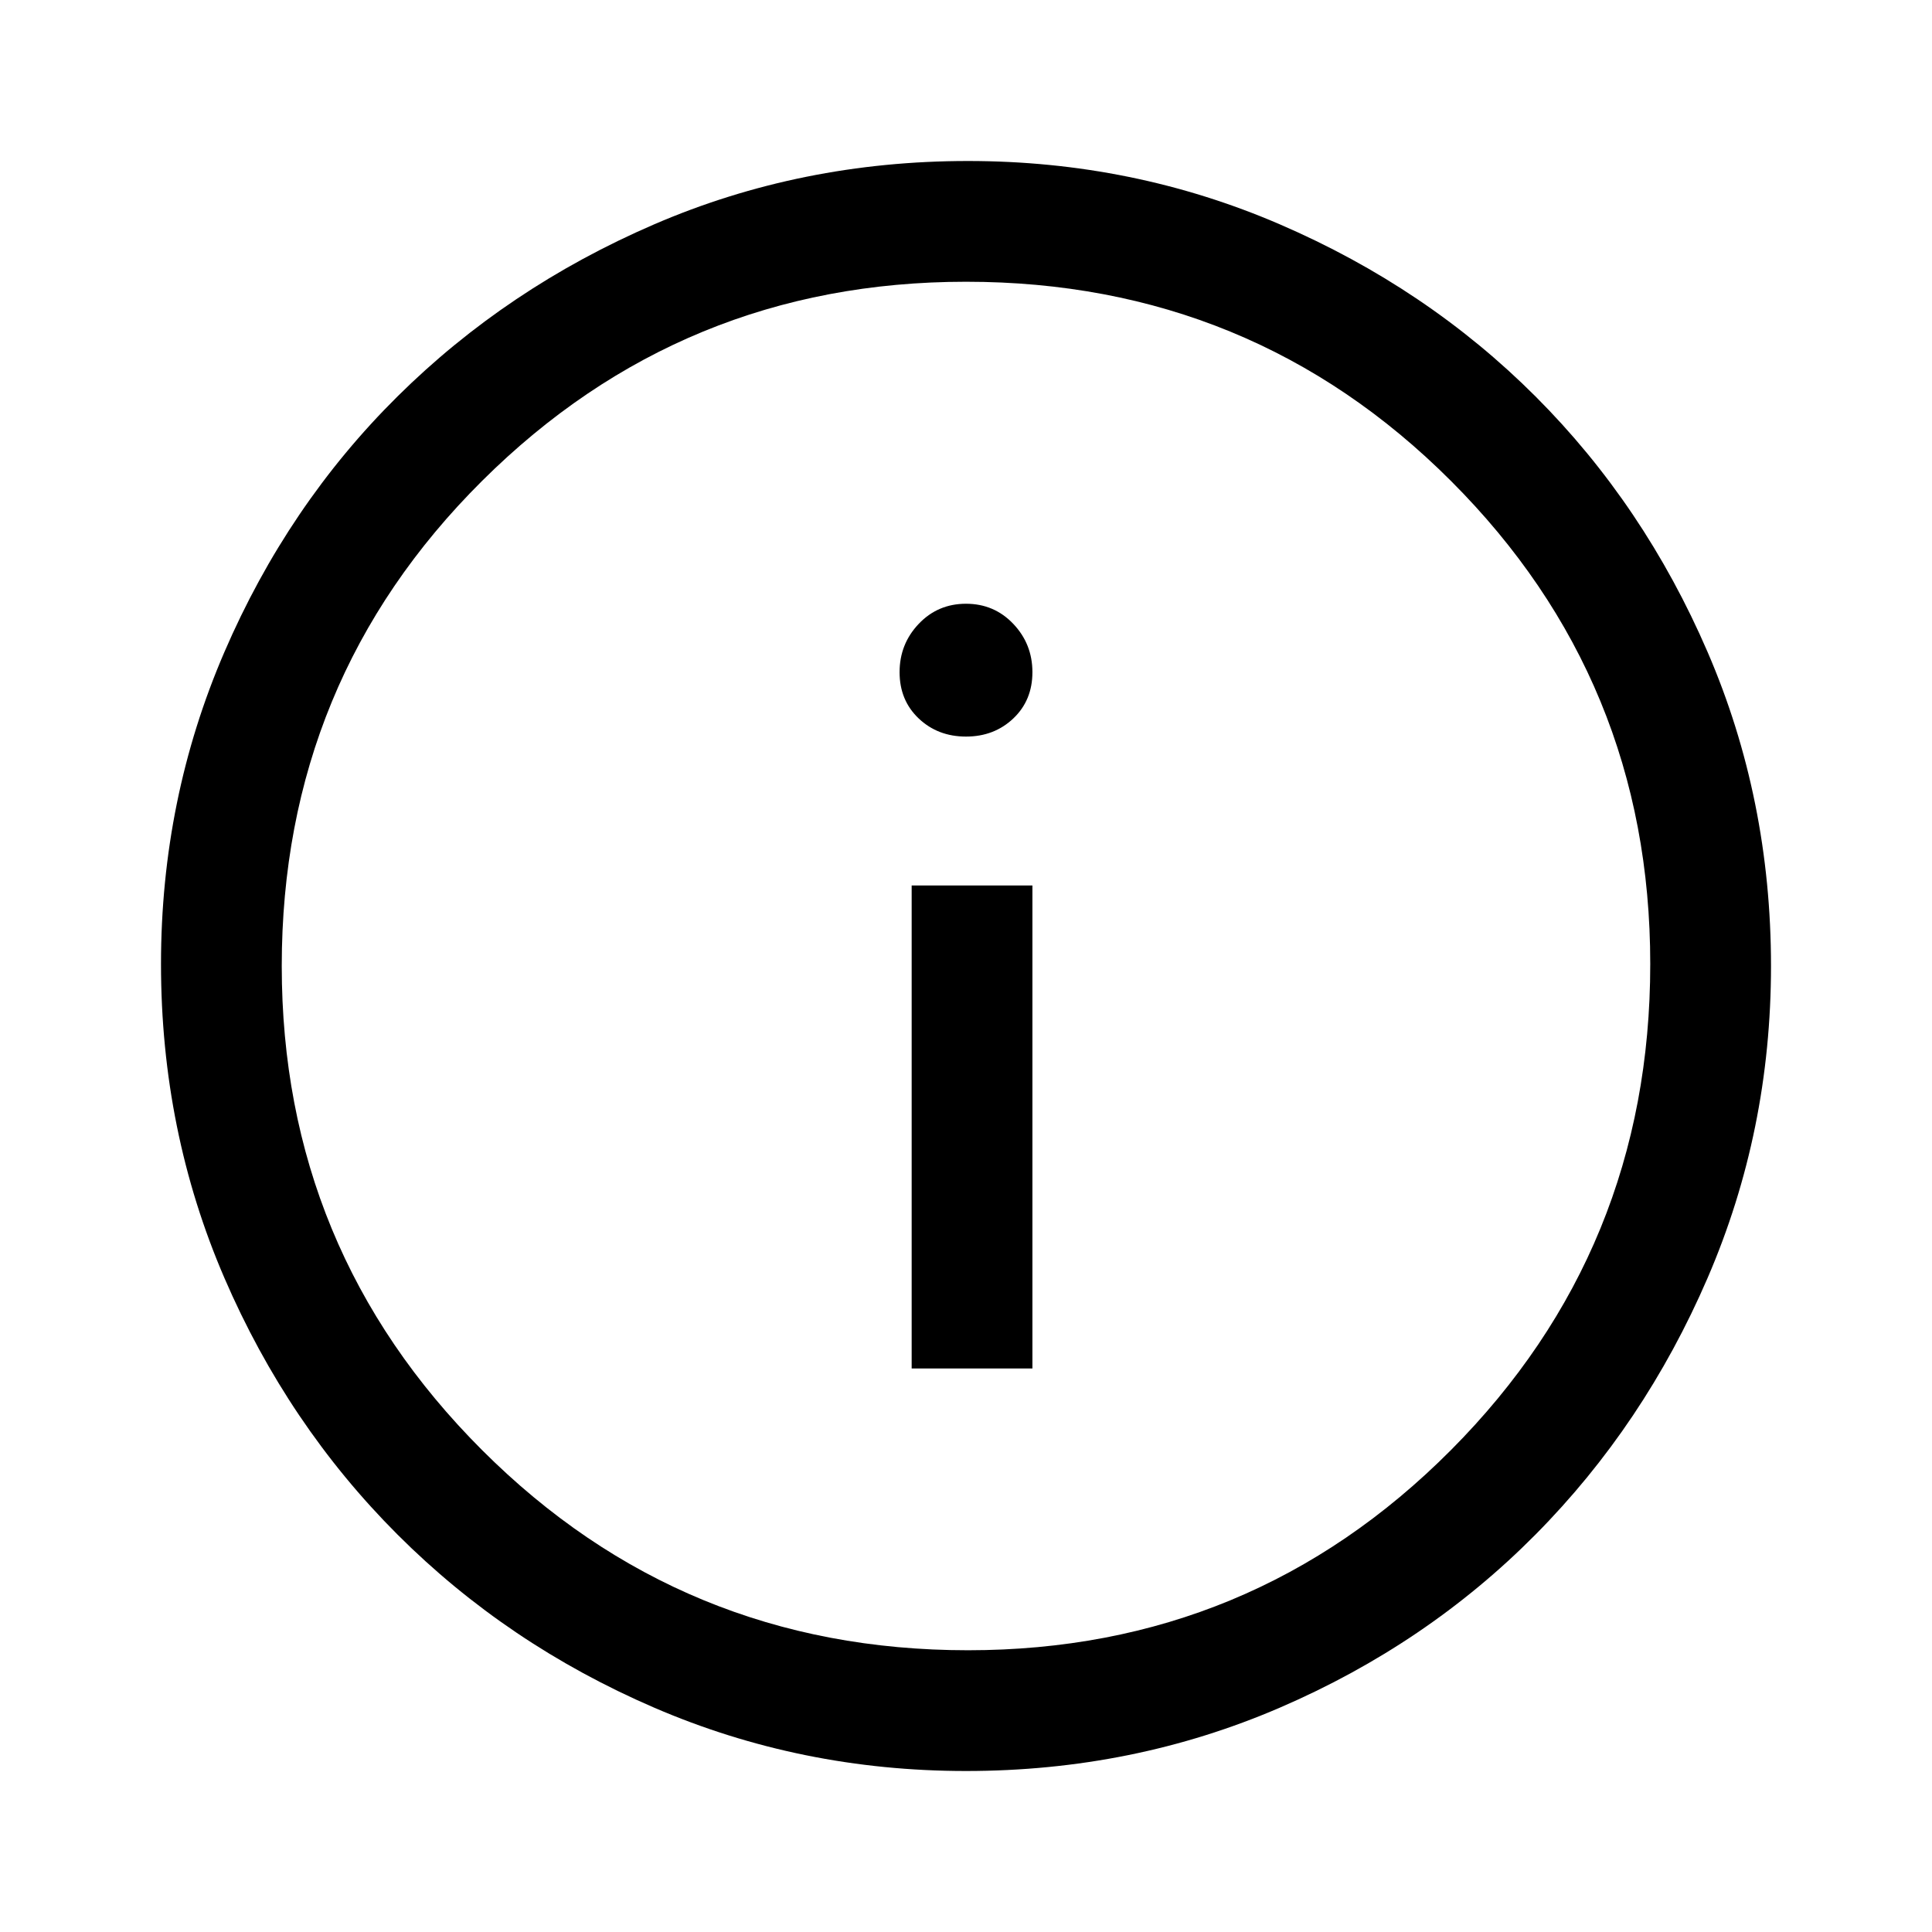
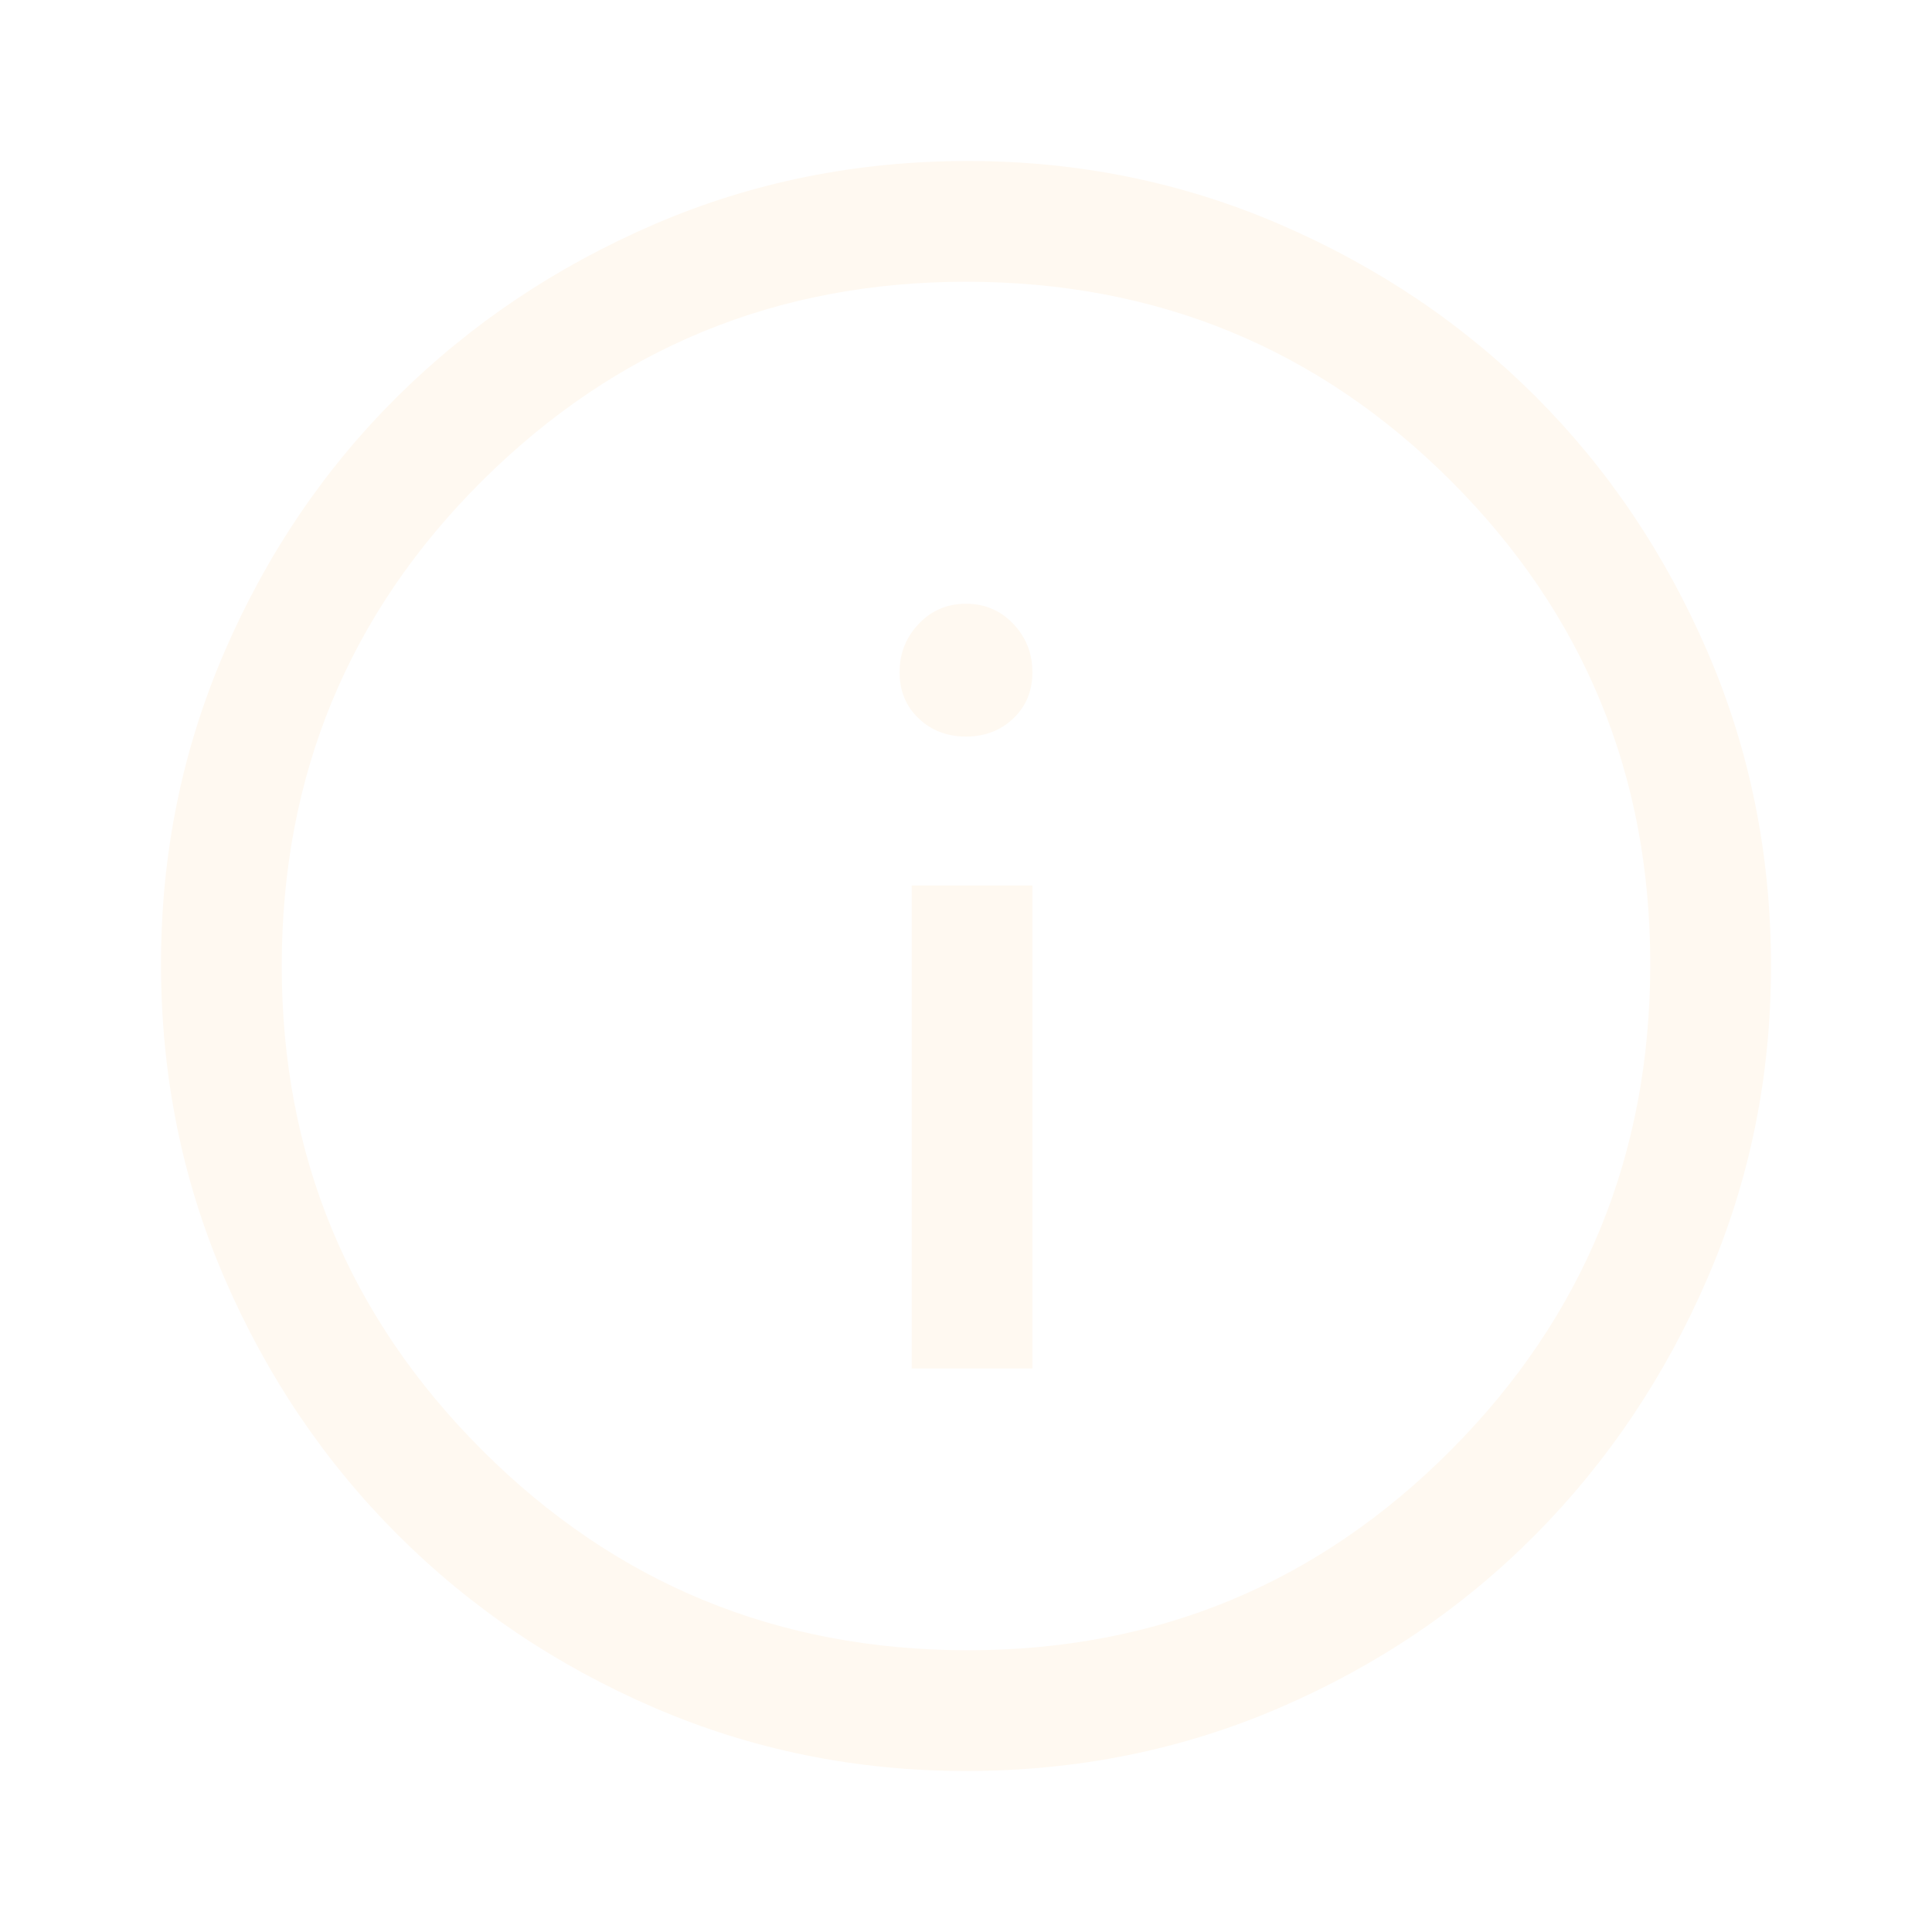
- <svg xmlns="http://www.w3.org/2000/svg" height="48" width="48">
+ <svg xmlns="http://www.w3.org/2000/svg" height="48" width="48" fill="#fff9f1">
  <path d="M22.65 34h3V22h-3ZM24 18.3q.7 0 1.175-.45.475-.45.475-1.15t-.475-1.2Q24.7 15 24 15q-.7 0-1.175.5-.475.5-.475 1.2t.475 1.15q.475.45 1.175.45ZM24 44q-4.1 0-7.75-1.575-3.65-1.575-6.375-4.3-2.725-2.725-4.3-6.375Q4 28.1 4 23.95q0-4.1 1.575-7.75 1.575-3.65 4.3-6.35 2.725-2.7 6.375-4.275Q19.9 4 24.05 4q4.1 0 7.75 1.575 3.65 1.575 6.35 4.275 2.7 2.7 4.275 6.35Q44 19.85 44 24q0 4.1-1.575 7.75-1.575 3.65-4.275 6.375t-6.35 4.3Q28.15 44 24 44Zm.05-3q7.05 0 12-4.975T41 23.95q0-7.05-4.95-12T24 7q-7.05 0-12.025 4.95Q7 16.9 7 24q0 7.05 4.975 12.025Q16.95 41 24.05 41ZM24 24Z" />
</svg>
